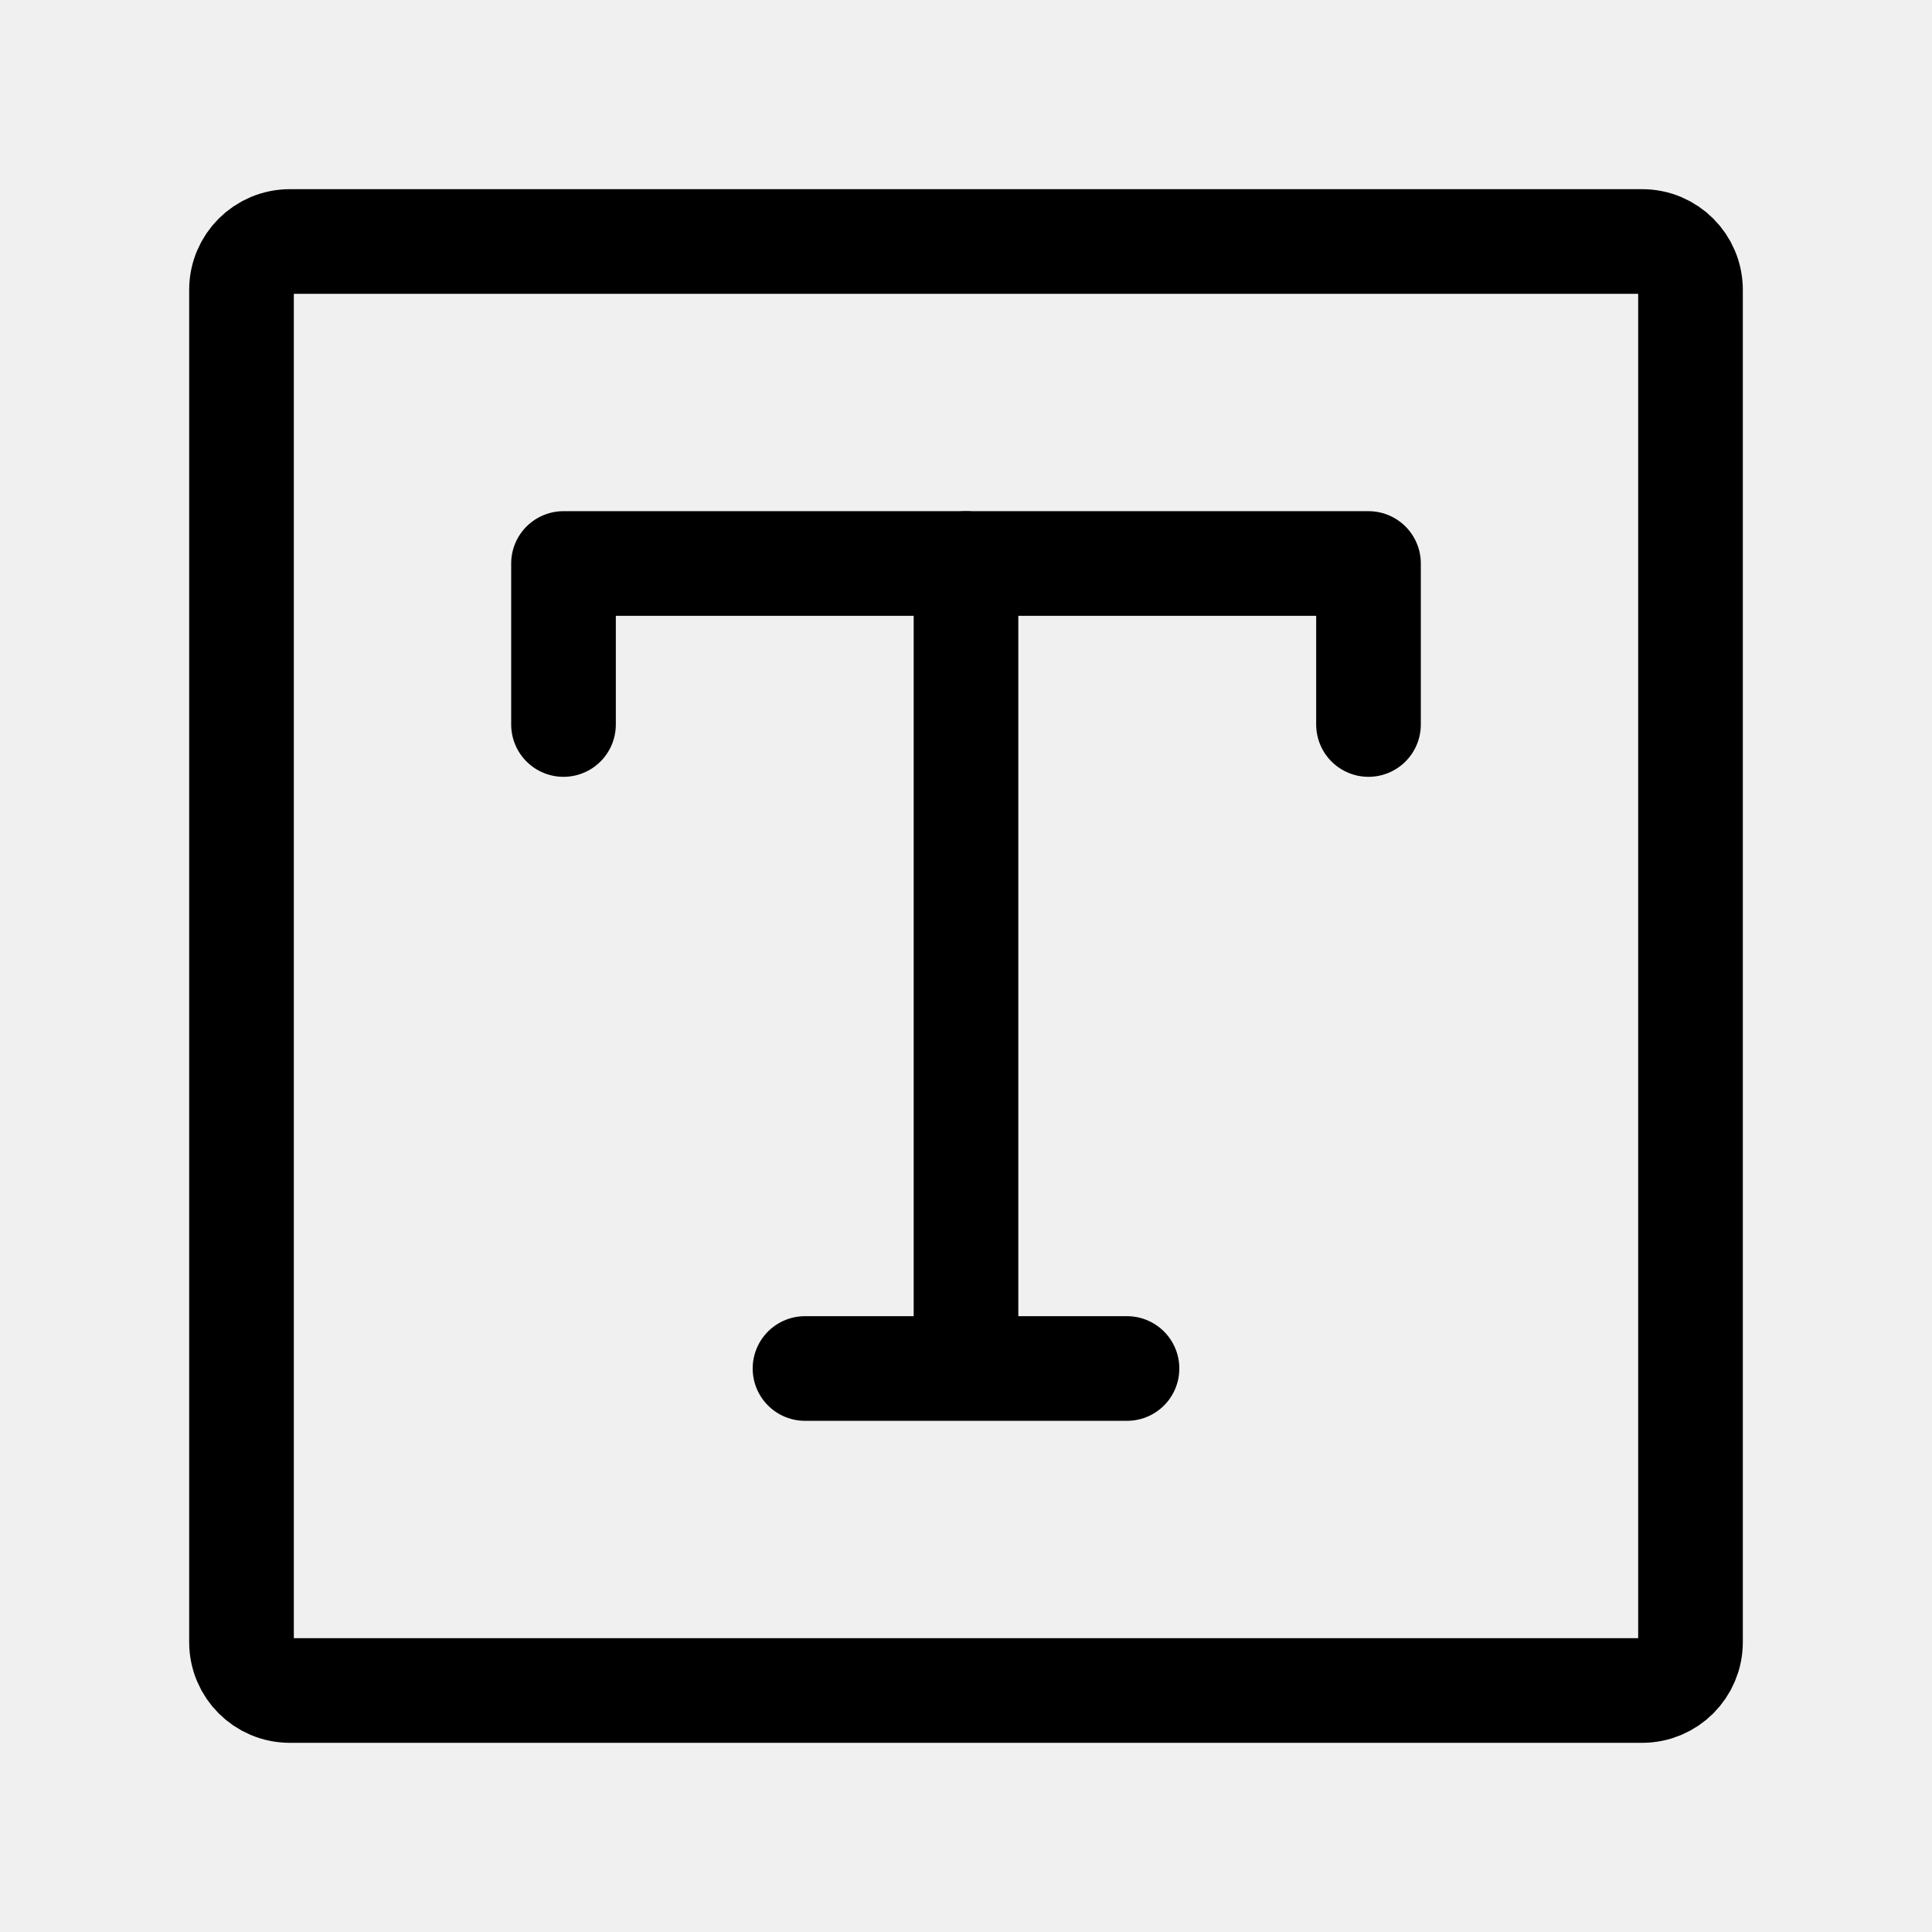
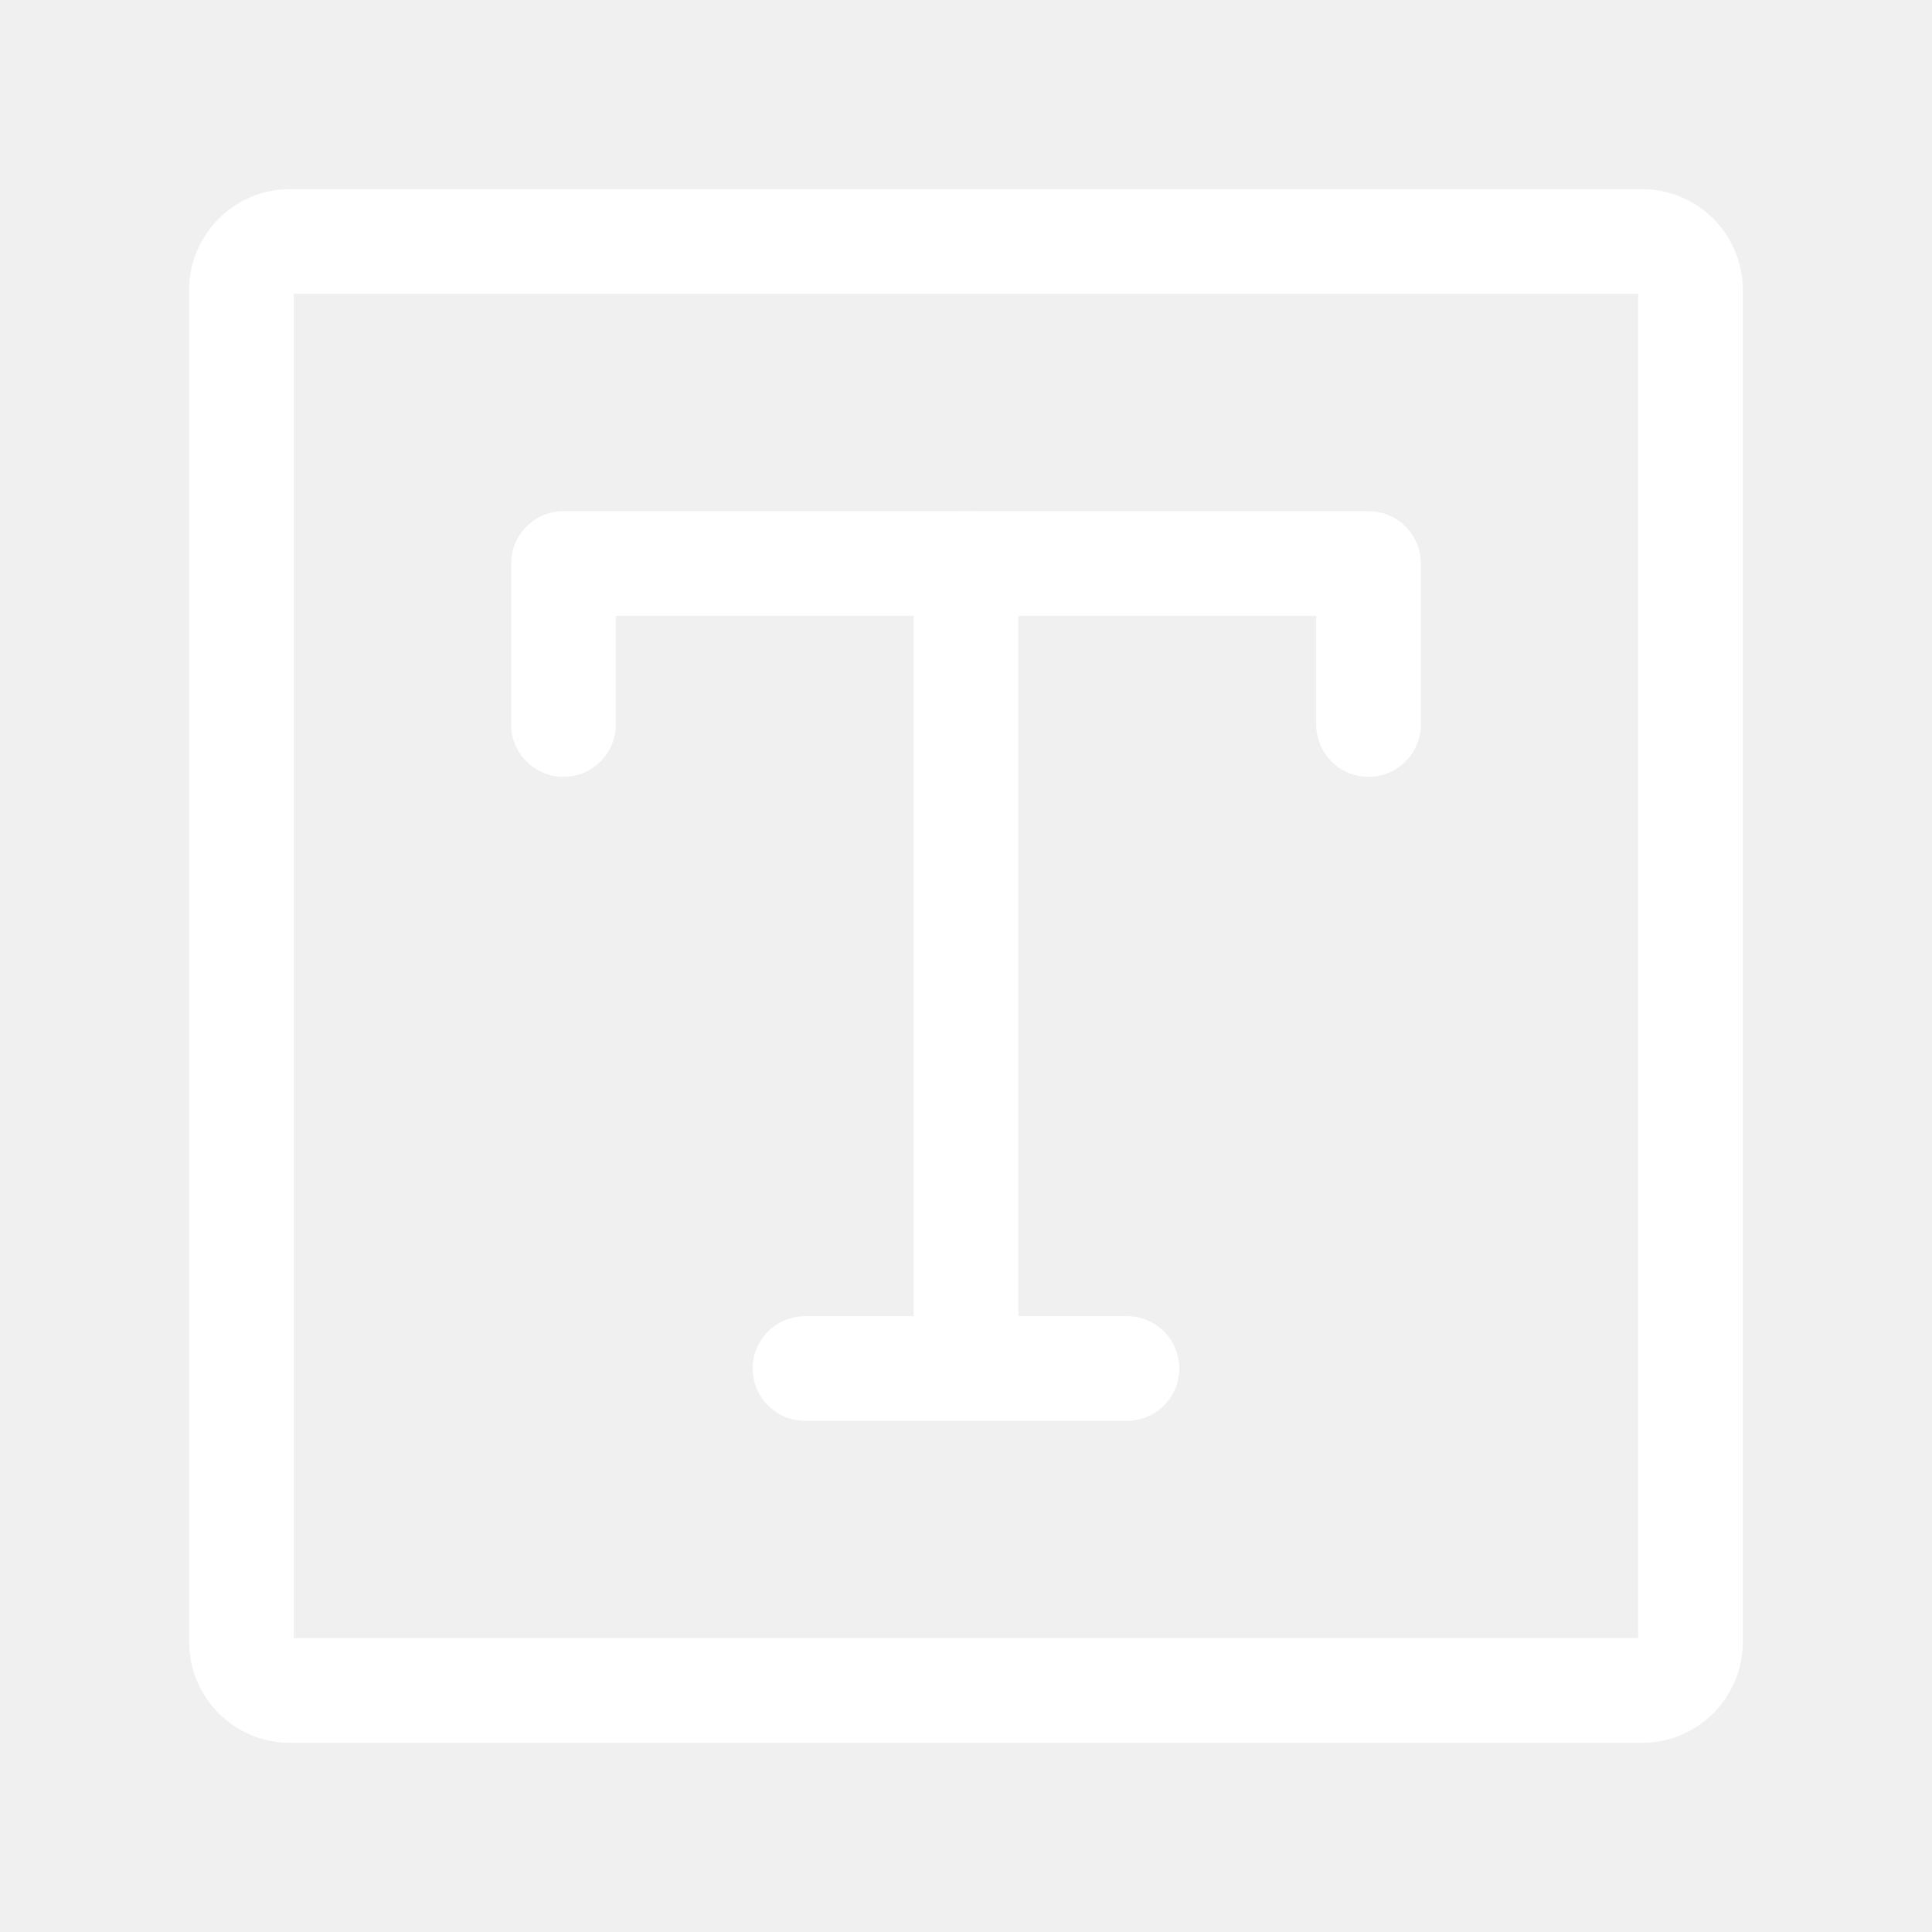
- <svg xmlns="http://www.w3.org/2000/svg" width="51px" height="51px" stroke-width="1.3" viewBox="0 0 24 24" fill="none" color="#000000">
-   <path d="M21 3.6V20.4C21 20.731 20.731 21 20.4 21H3.6C3.269 21 3 20.731 3 20.4V3.6C3 3.269 3.269 3 3.6 3H20.4C20.731 3 21 3.269 21 3.6Z" stroke="#000000" stroke-width="1.3" stroke-linecap="round" stroke-linejoin="round" />
-   <path d="M7 9V7L17 7V9" stroke="#000000" stroke-width="1.3" stroke-linecap="round" stroke-linejoin="round" />
-   <path d="M12 7V17M12 17H10M12 17H14" stroke="#000000" stroke-width="1.3" stroke-linecap="round" stroke-linejoin="round" />
+ <svg xmlns="http://www.w3.org/2000/svg" width="51px" height="51px" stroke-width="1.3" viewBox="0 0 24 24" fill="none" color="#FFFFFF">
+   <path d="M21 3.6V20.4C21 20.731 20.731 21 20.4 21H3.6C3.269 21 3 20.731 3 20.4V3.6C3 3.269 3.269 3 3.6 3H20.4C20.731 3 21 3.269 21 3.6Z" stroke="#FFFFFF" stroke-width="1.3" stroke-linecap="round" stroke-linejoin="round" />
+   <path d="M7 9V7L17 7V9" stroke="#FFFFFF" stroke-width="1.3" stroke-linecap="round" stroke-linejoin="round" />
+   <path d="M12 7V17M12 17H10M12 17H14" stroke="#FFFFFF" stroke-width="1.3" stroke-linecap="round" stroke-linejoin="round" />
</svg>
